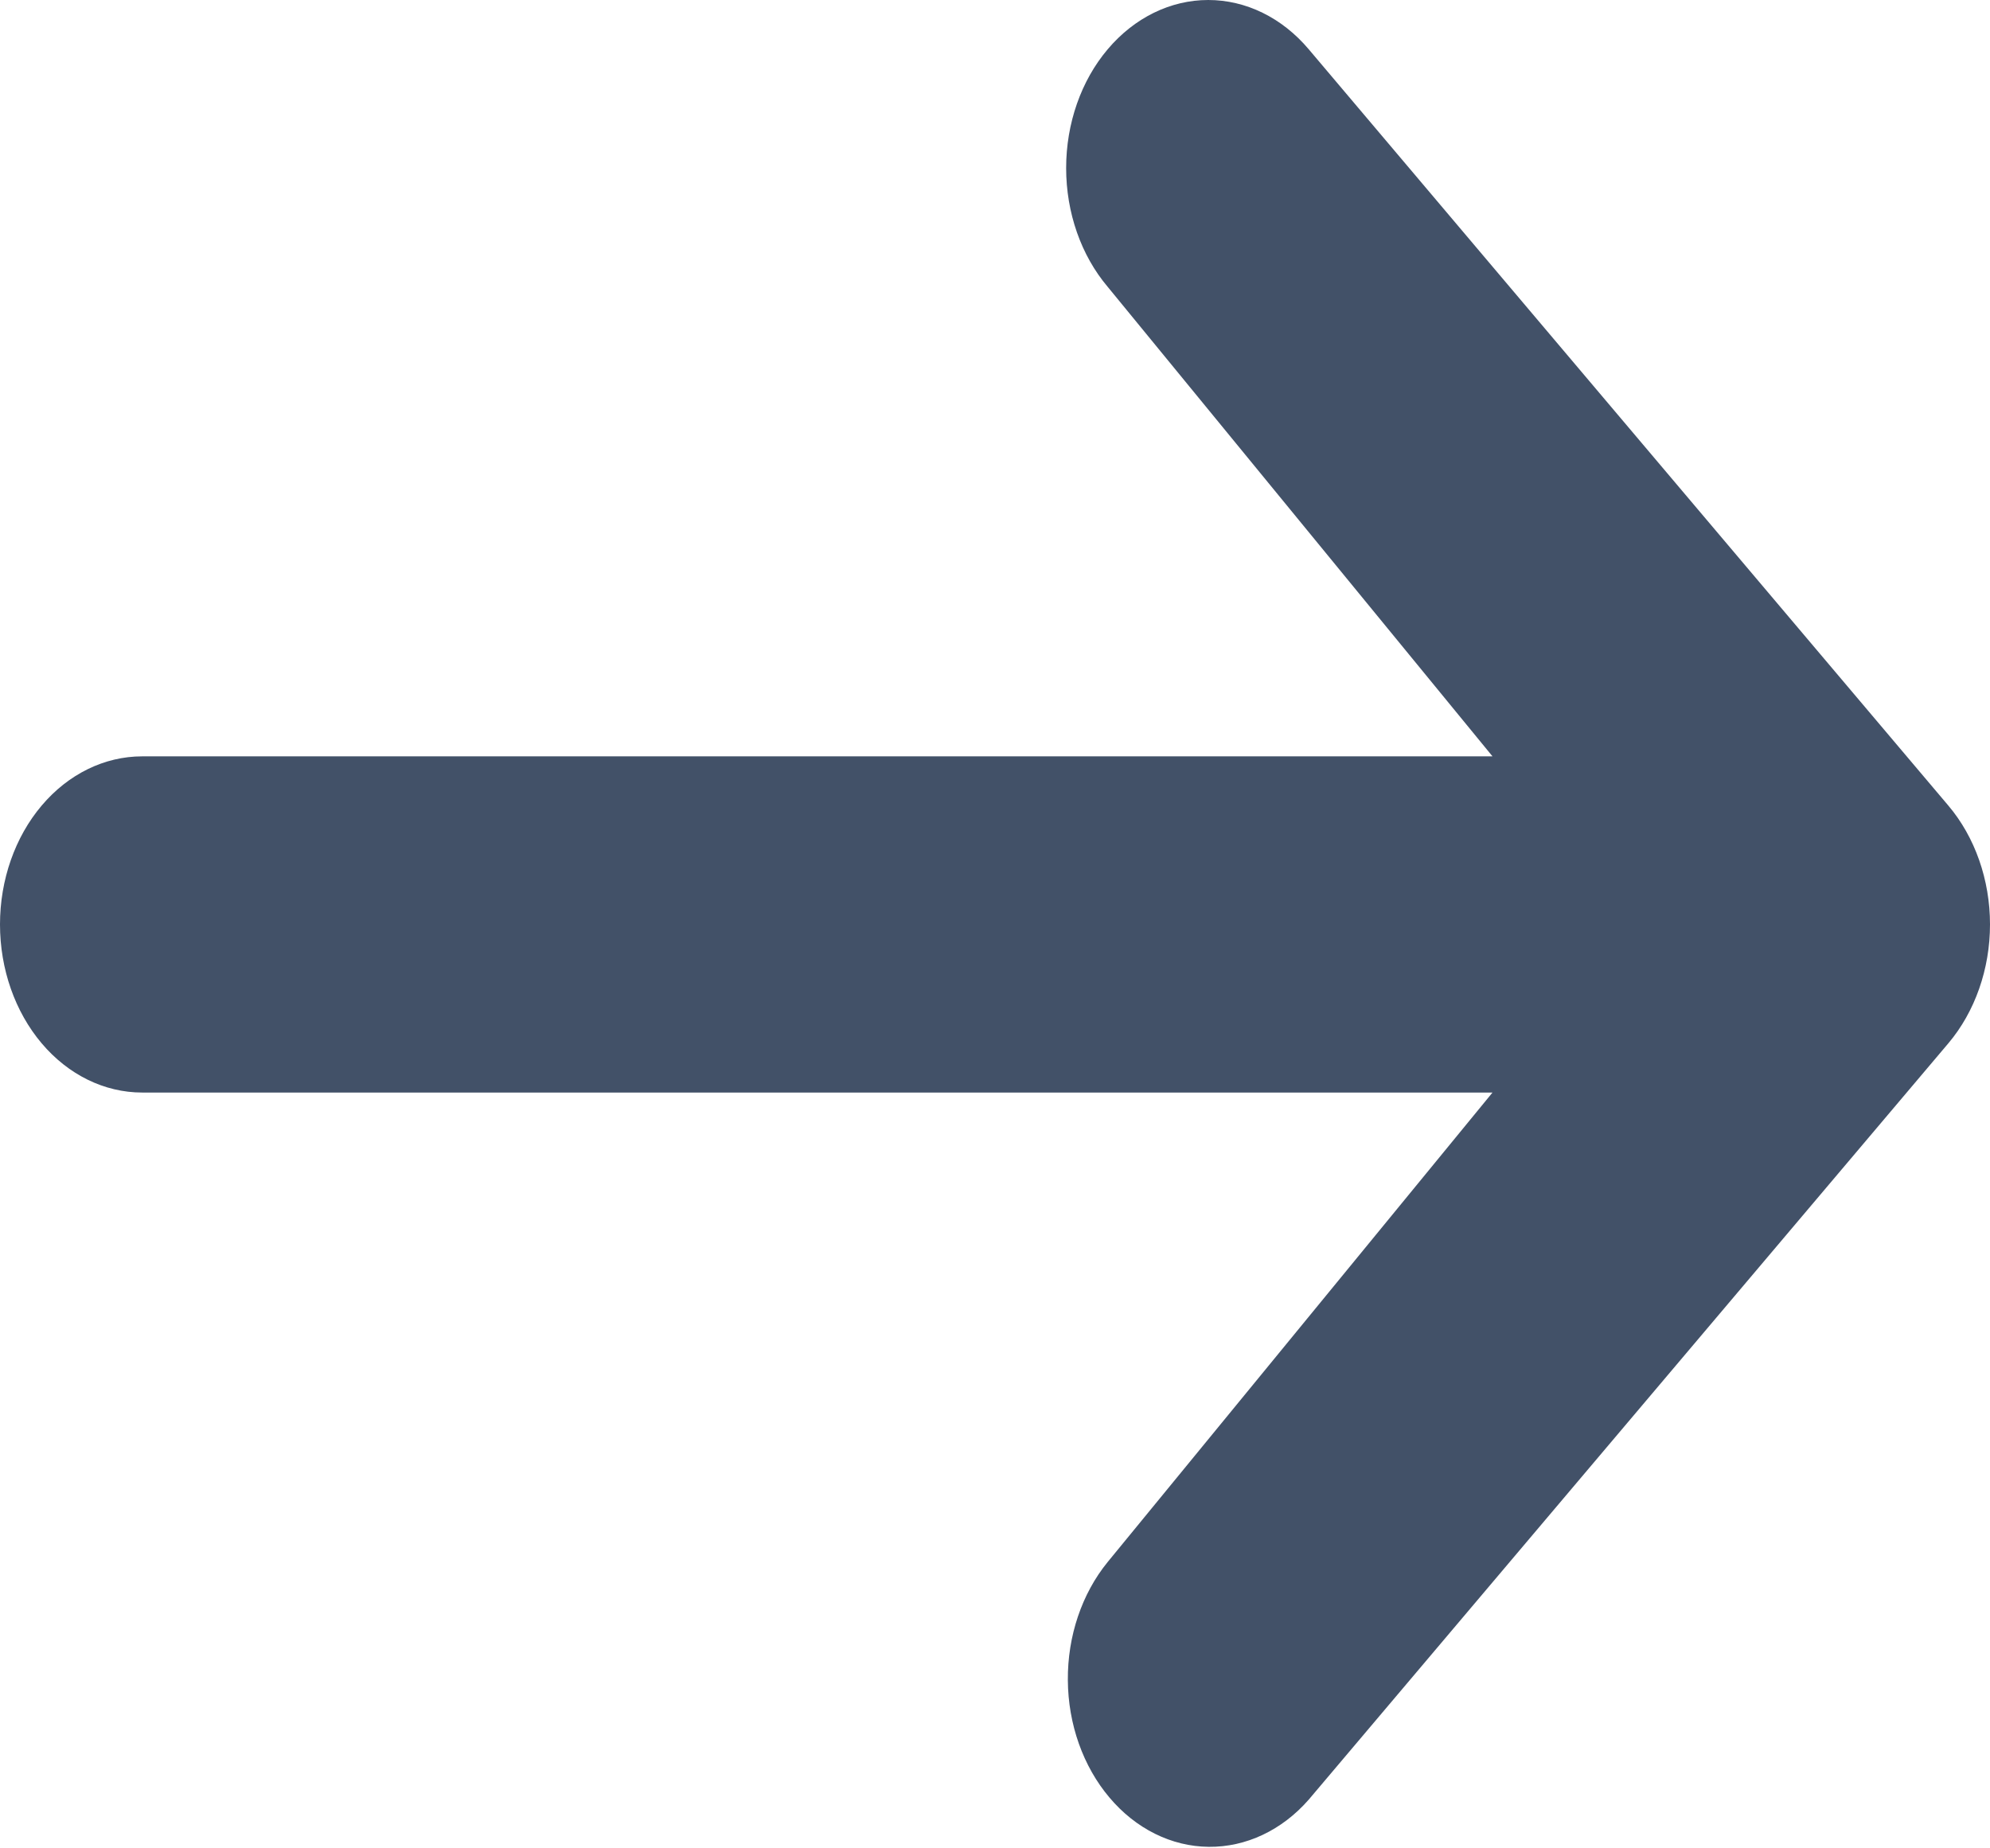
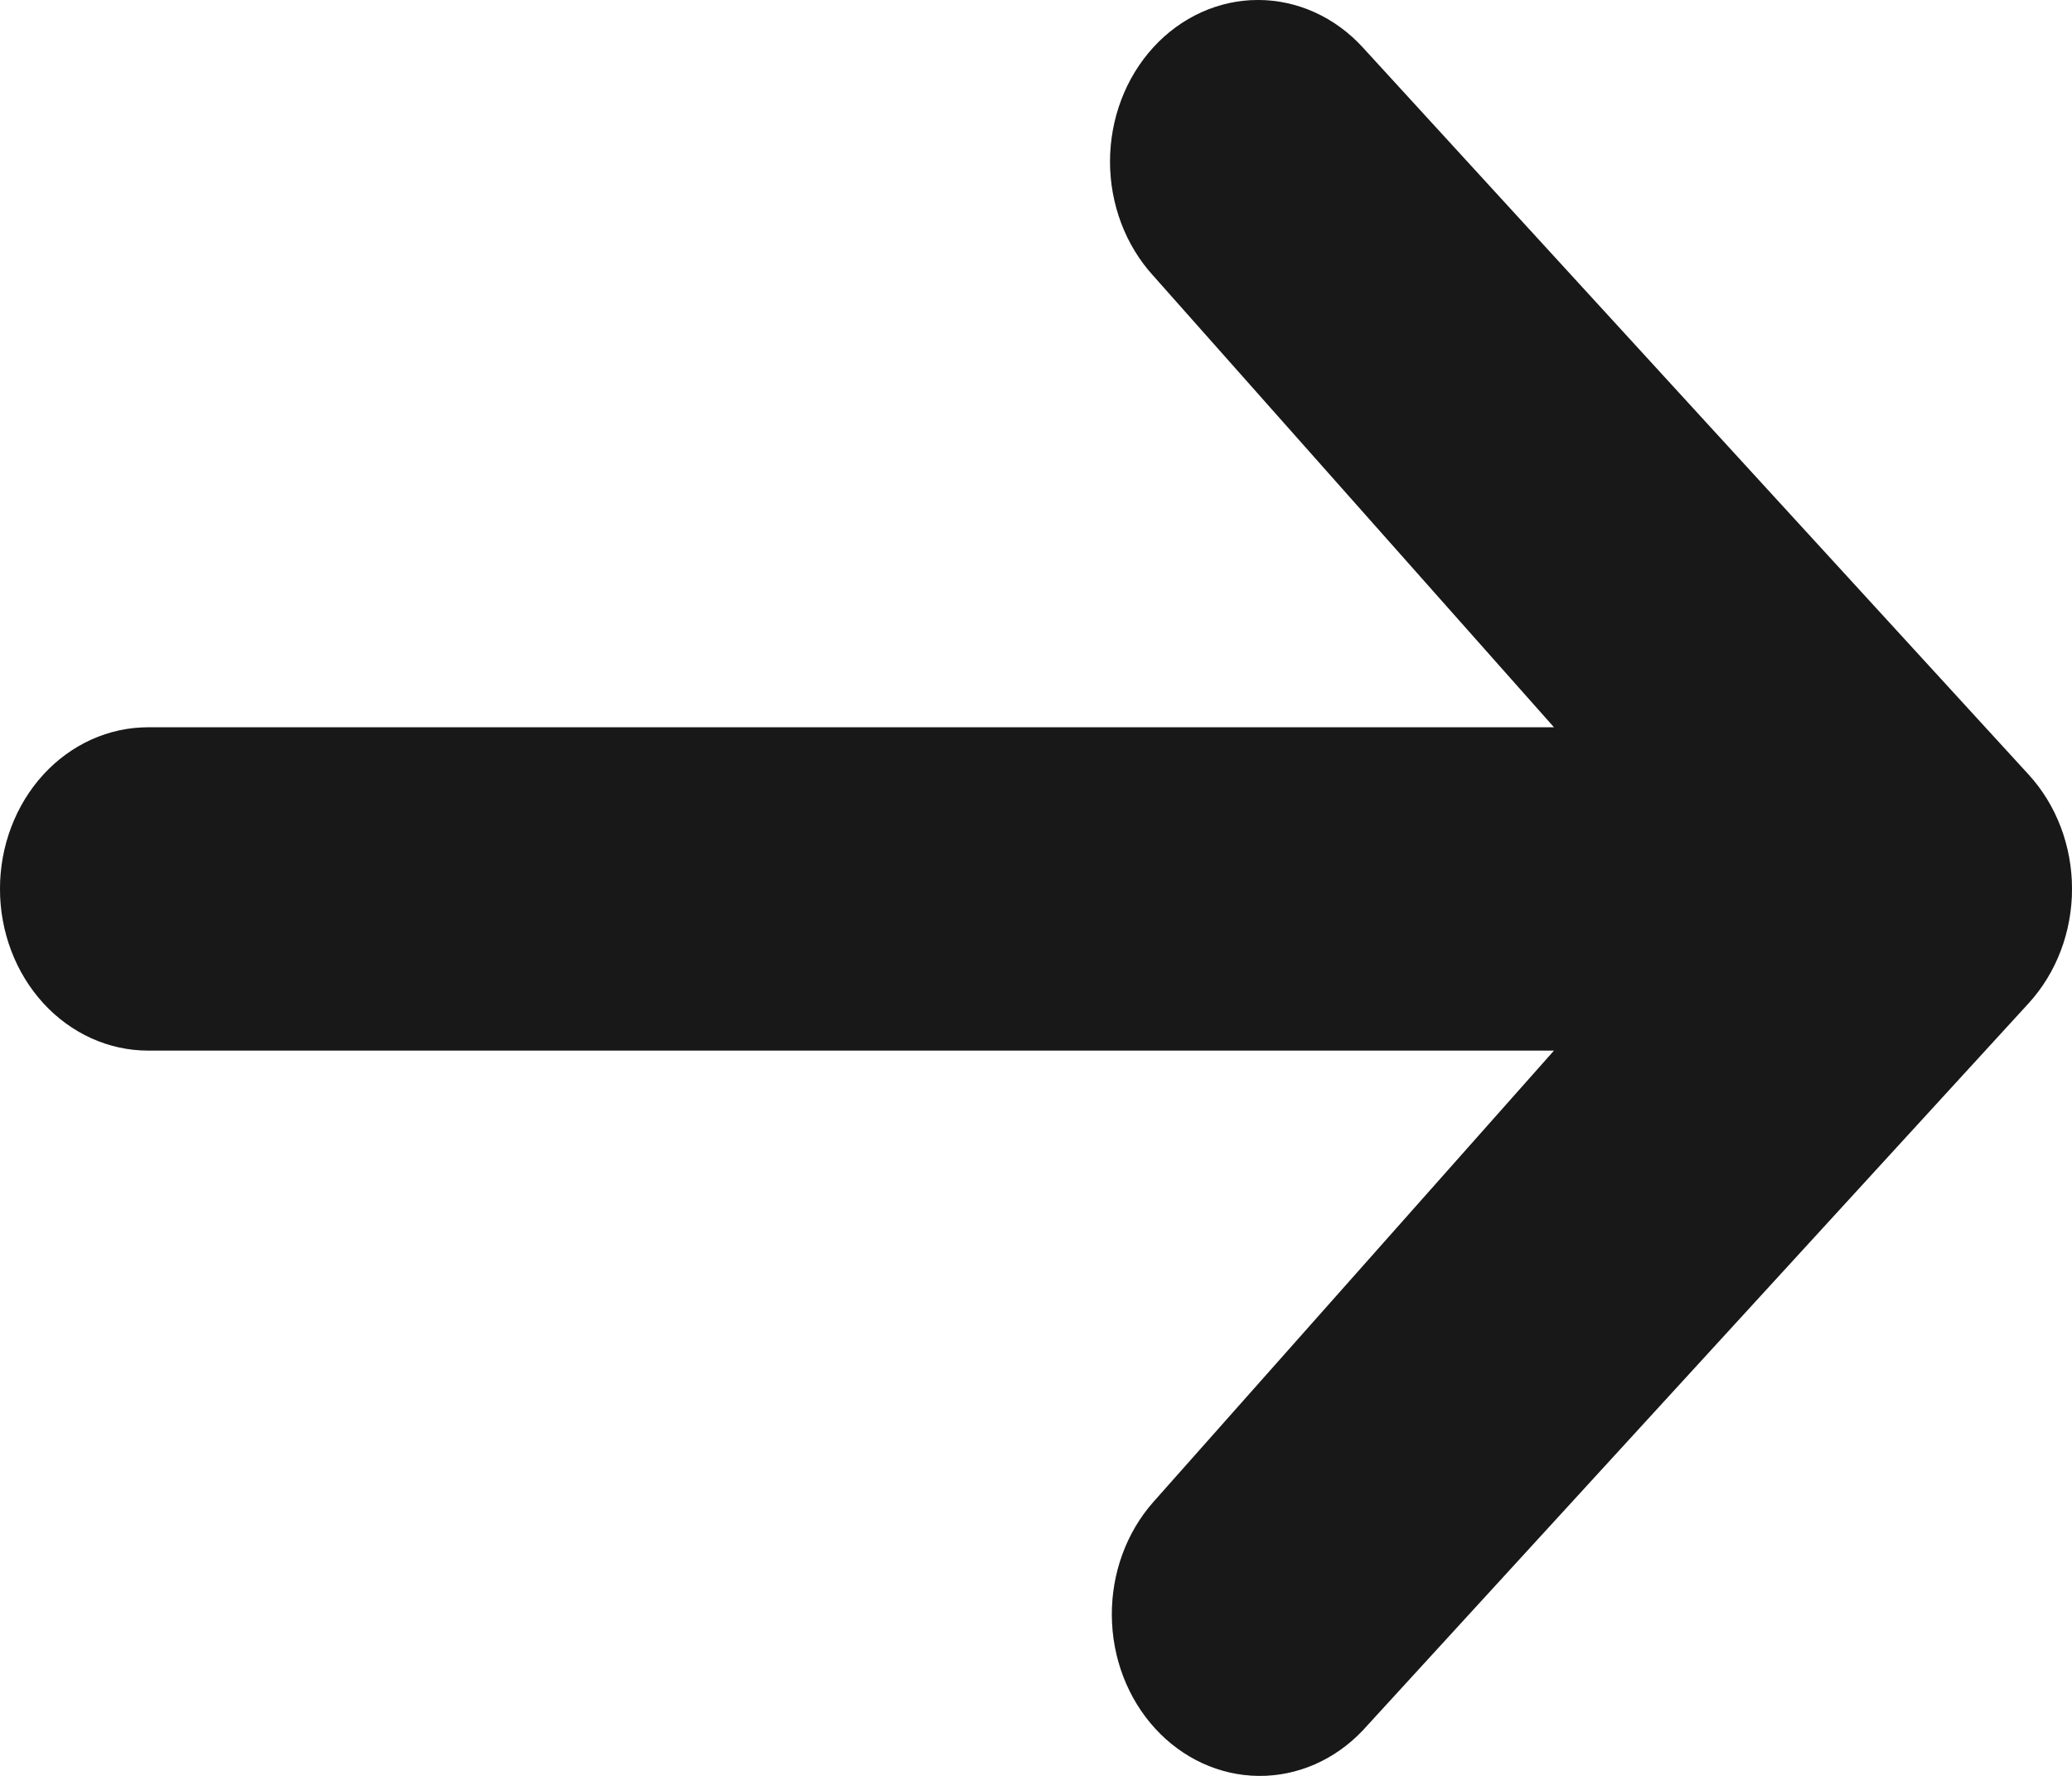
- <svg xmlns="http://www.w3.org/2000/svg" width="28" height="26" viewBox="0 0 28 26" fill="none">
-   <path d="M15.586 0.693C15.961 0.249 16.47 0 17 0C17.531 0 18.039 0.249 18.414 0.693L27.414 11.337C27.789 11.78 28 12.382 28 13.009C28 13.636 27.789 14.238 27.414 14.682L18.414 25.326C18.037 25.757 17.532 25.995 17.008 25.99C16.483 25.985 15.981 25.736 15.611 25.297C15.24 24.859 15.029 24.265 15.025 23.645C15.02 23.025 15.222 22.427 15.586 21.981L21 15.375H2C1.47 15.375 0.961 15.126 0.586 14.682C0.211 14.238 0 13.637 0 13.009C0 12.382 0.211 11.78 0.586 11.337C0.961 10.893 1.47 10.644 2 10.644H21L15.586 4.037C15.211 3.594 15.001 2.992 15.001 2.365C15.001 1.738 15.211 1.136 15.586 0.693Z" fill="#425168" />
+ <svg xmlns="http://www.w3.org/2000/svg" width="49" height="42" viewBox="0 0 49 42" fill="none">
+   <path d="M27.276 1.119C27.932 0.403 28.822 0 29.75 0C30.678 0 31.569 0.403 32.225 1.119L47.975 18.321C48.631 19.037 49 20.009 49 21.023C49 22.037 48.631 23.009 47.975 23.726L32.225 40.927C31.565 41.623 30.681 42.009 29.763 42C28.845 41.991 27.968 41.589 27.319 40.88C26.67 40.172 26.302 39.213 26.294 38.211C26.286 37.208 26.638 36.243 27.276 35.522L36.751 24.846H3.5C2.572 24.846 1.682 24.443 1.025 23.726C0.369 23.009 0 22.037 0 21.023C0 20.009 0.369 19.037 1.025 18.32C1.682 17.603 2.572 17.201 3.5 17.201H36.751L27.276 6.524C26.62 5.807 26.251 4.835 26.251 3.822C26.251 2.808 26.62 1.836 27.276 1.119Z" fill="#1E1E1E" />
+   <path d="M27.276 1.119C27.932 0.403 28.822 0 29.75 0C30.678 0 31.569 0.403 32.225 1.119L47.975 18.321C48.631 19.037 49 20.009 49 21.023C49 22.037 48.631 23.009 47.975 23.726L32.225 40.927C31.565 41.623 30.681 42.009 29.763 42C28.845 41.991 27.968 41.589 27.319 40.88C26.67 40.172 26.302 39.213 26.294 38.211C26.286 37.208 26.638 36.243 27.276 35.522L36.751 24.846H3.5C2.572 24.846 1.682 24.443 1.025 23.726C0.369 23.009 0 22.037 0 21.023C0 20.009 0.369 19.037 1.025 18.32C1.682 17.603 2.572 17.201 3.5 17.201H36.751L27.276 6.524C26.62 5.807 26.251 4.835 26.251 3.822C26.251 2.808 26.62 1.836 27.276 1.119Z" fill="black" fill-opacity="0.2" />
</svg>
